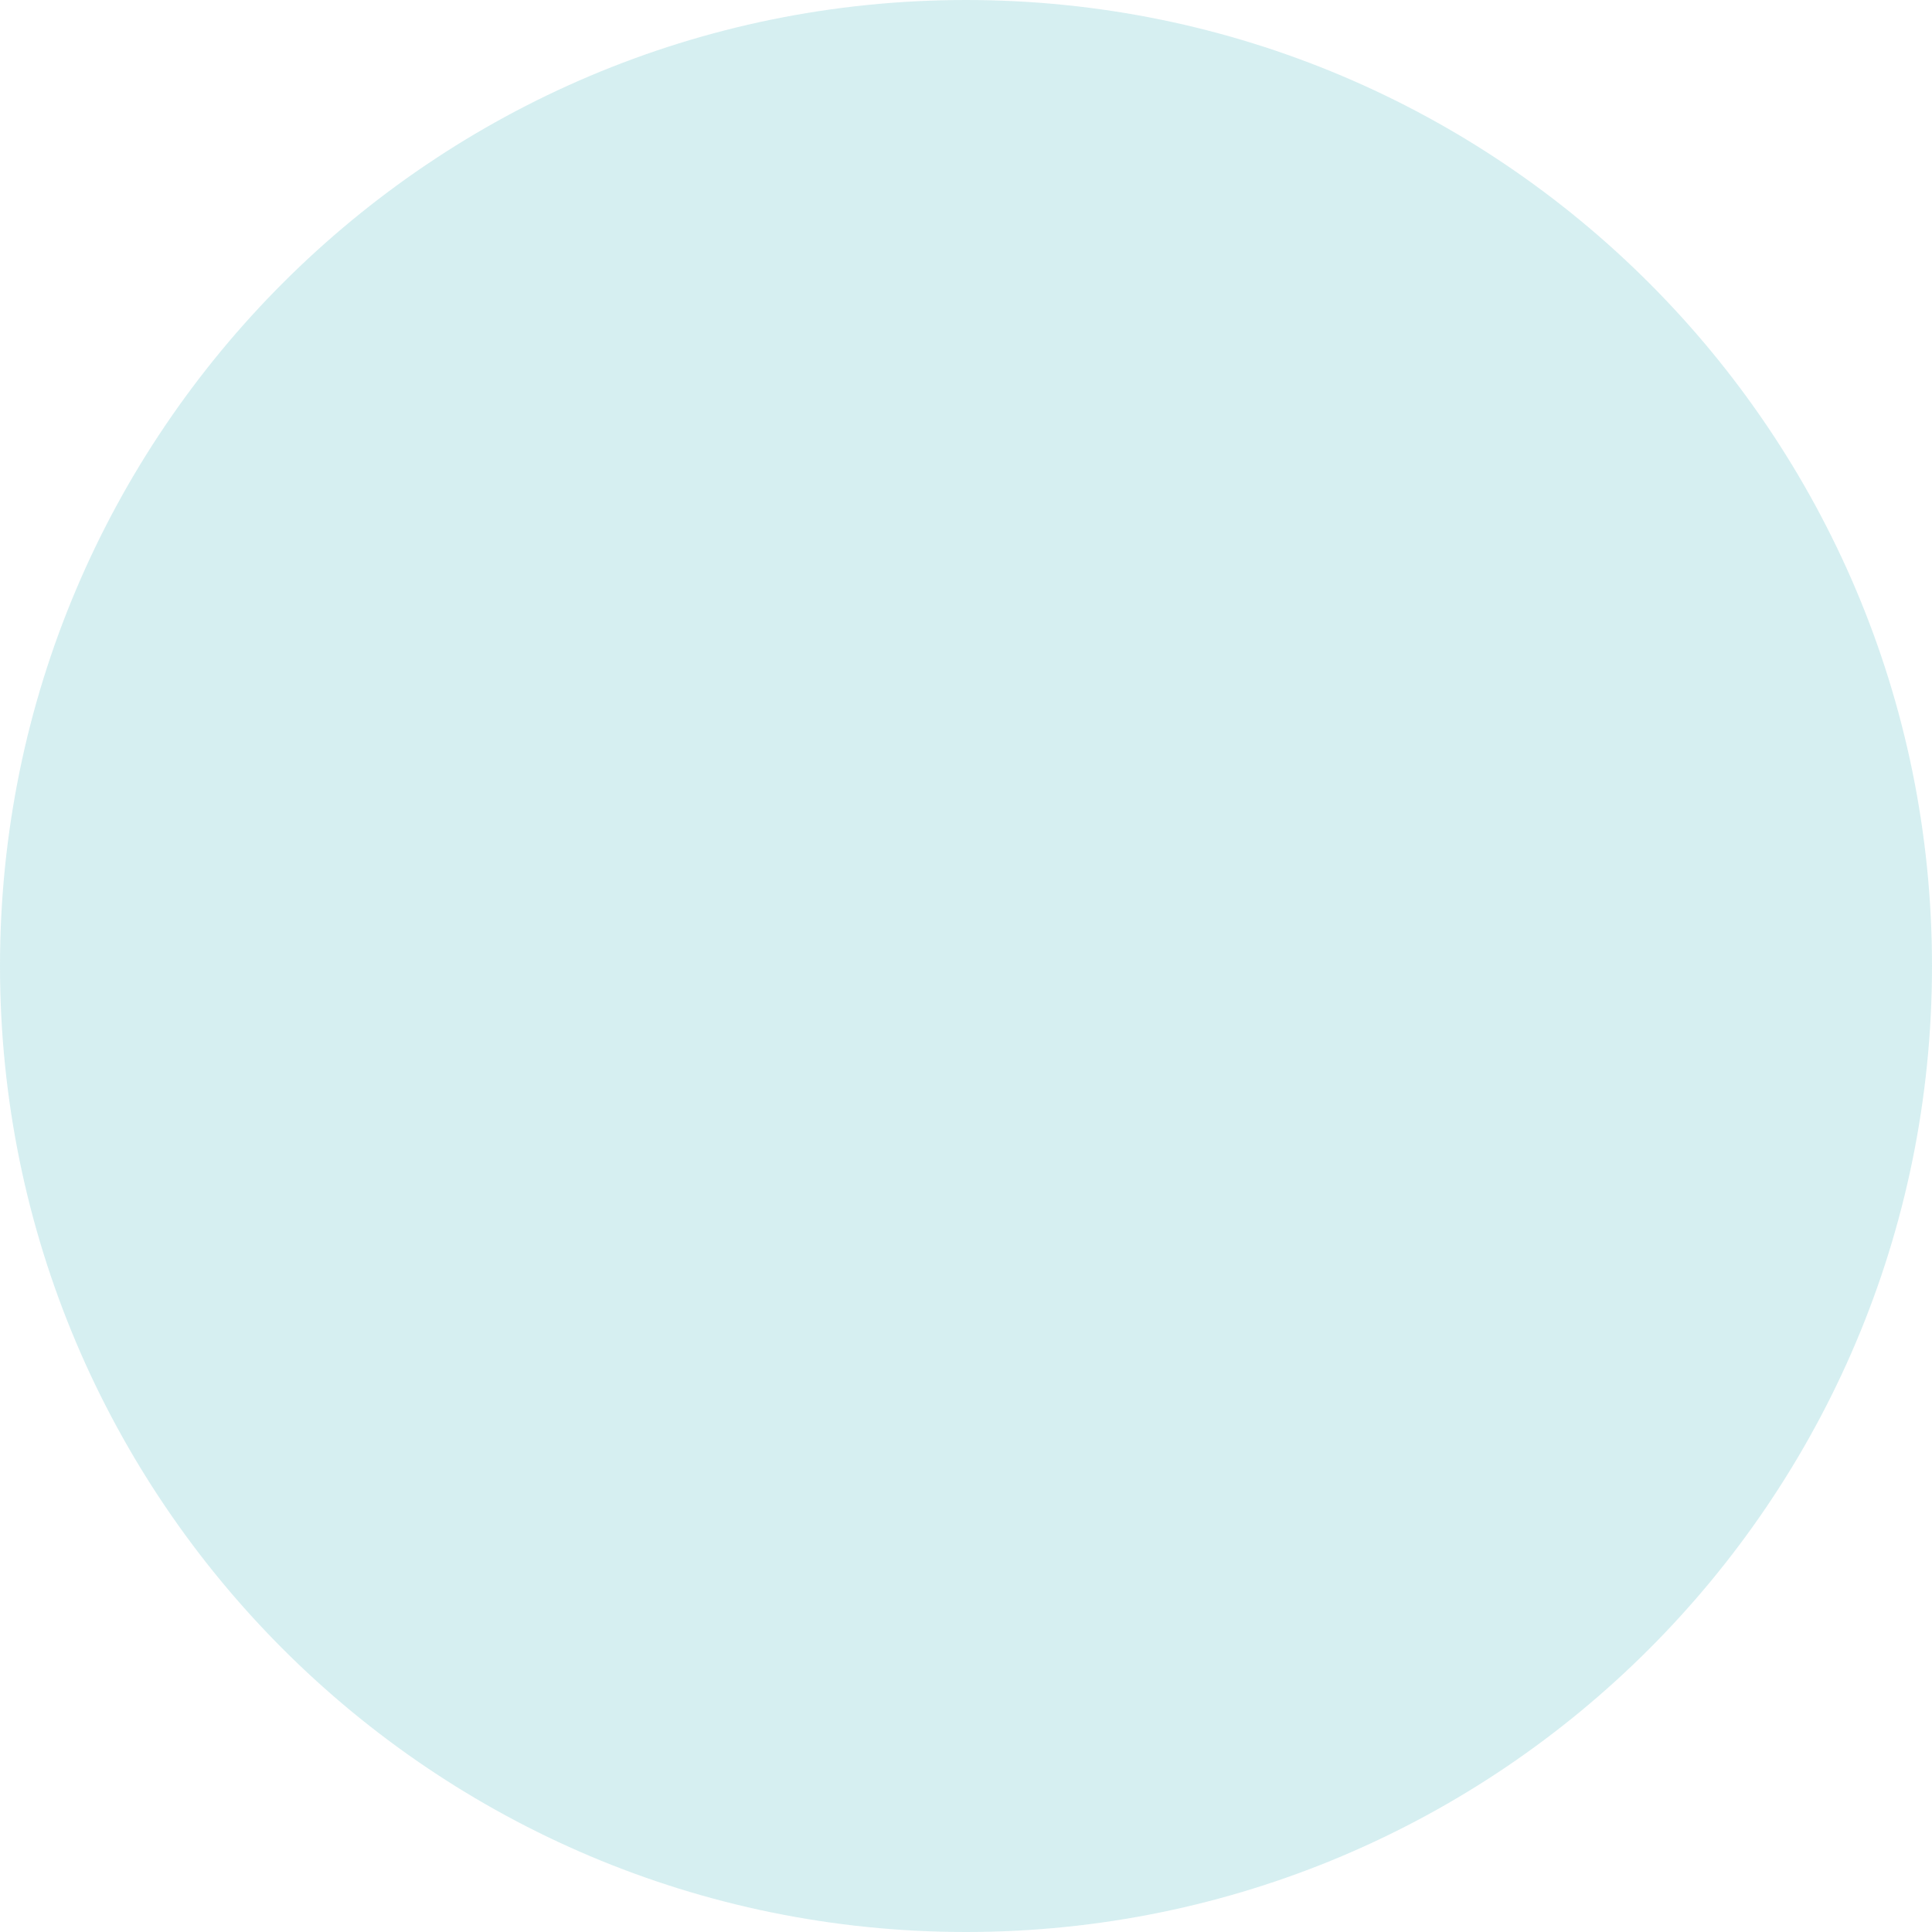
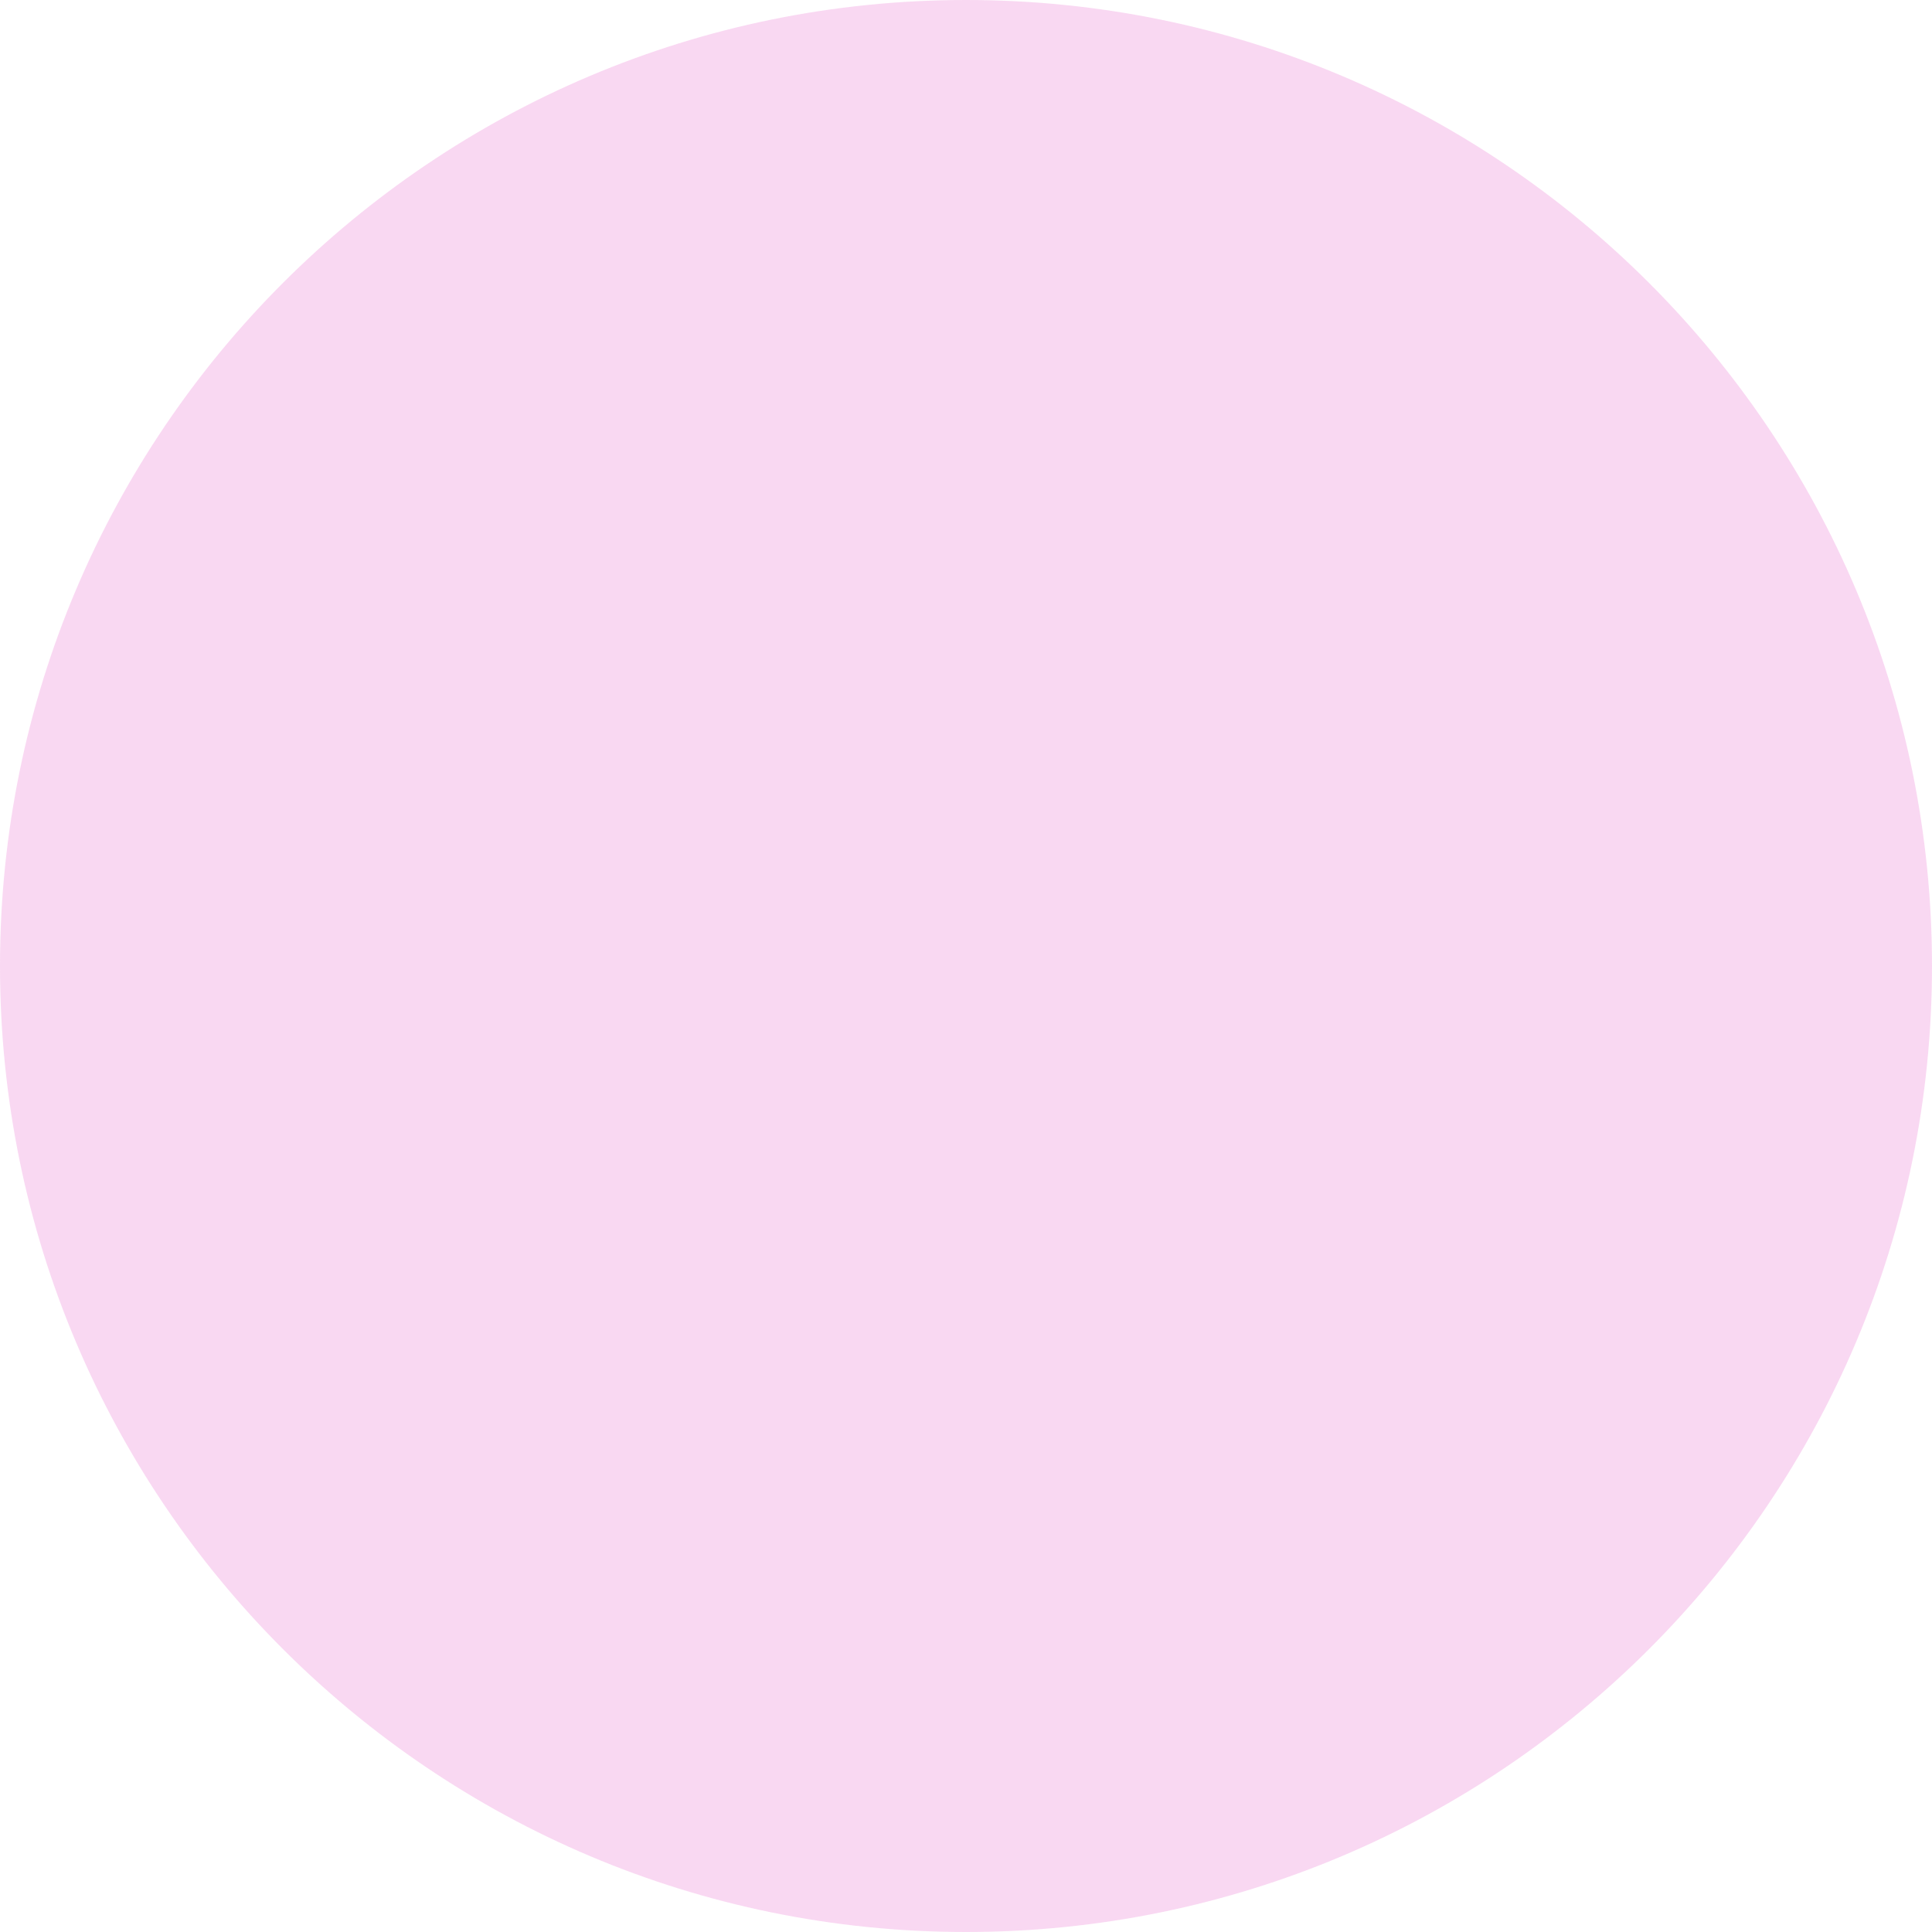
<svg xmlns="http://www.w3.org/2000/svg" preserveAspectRatio="none" overflow="visible" style="display: block;" width="200" height="200" viewBox="0 0 200 200" fill="none">
-   <circle id="deco" cx="100" cy="100" r="100" fill="#33B0BC" fill-opacity="0.2" />
+   <circle id="deco" cx="100" cy="100" r="100" fill="#E53EBE" fill-opacity="0.2" />
</svg>
